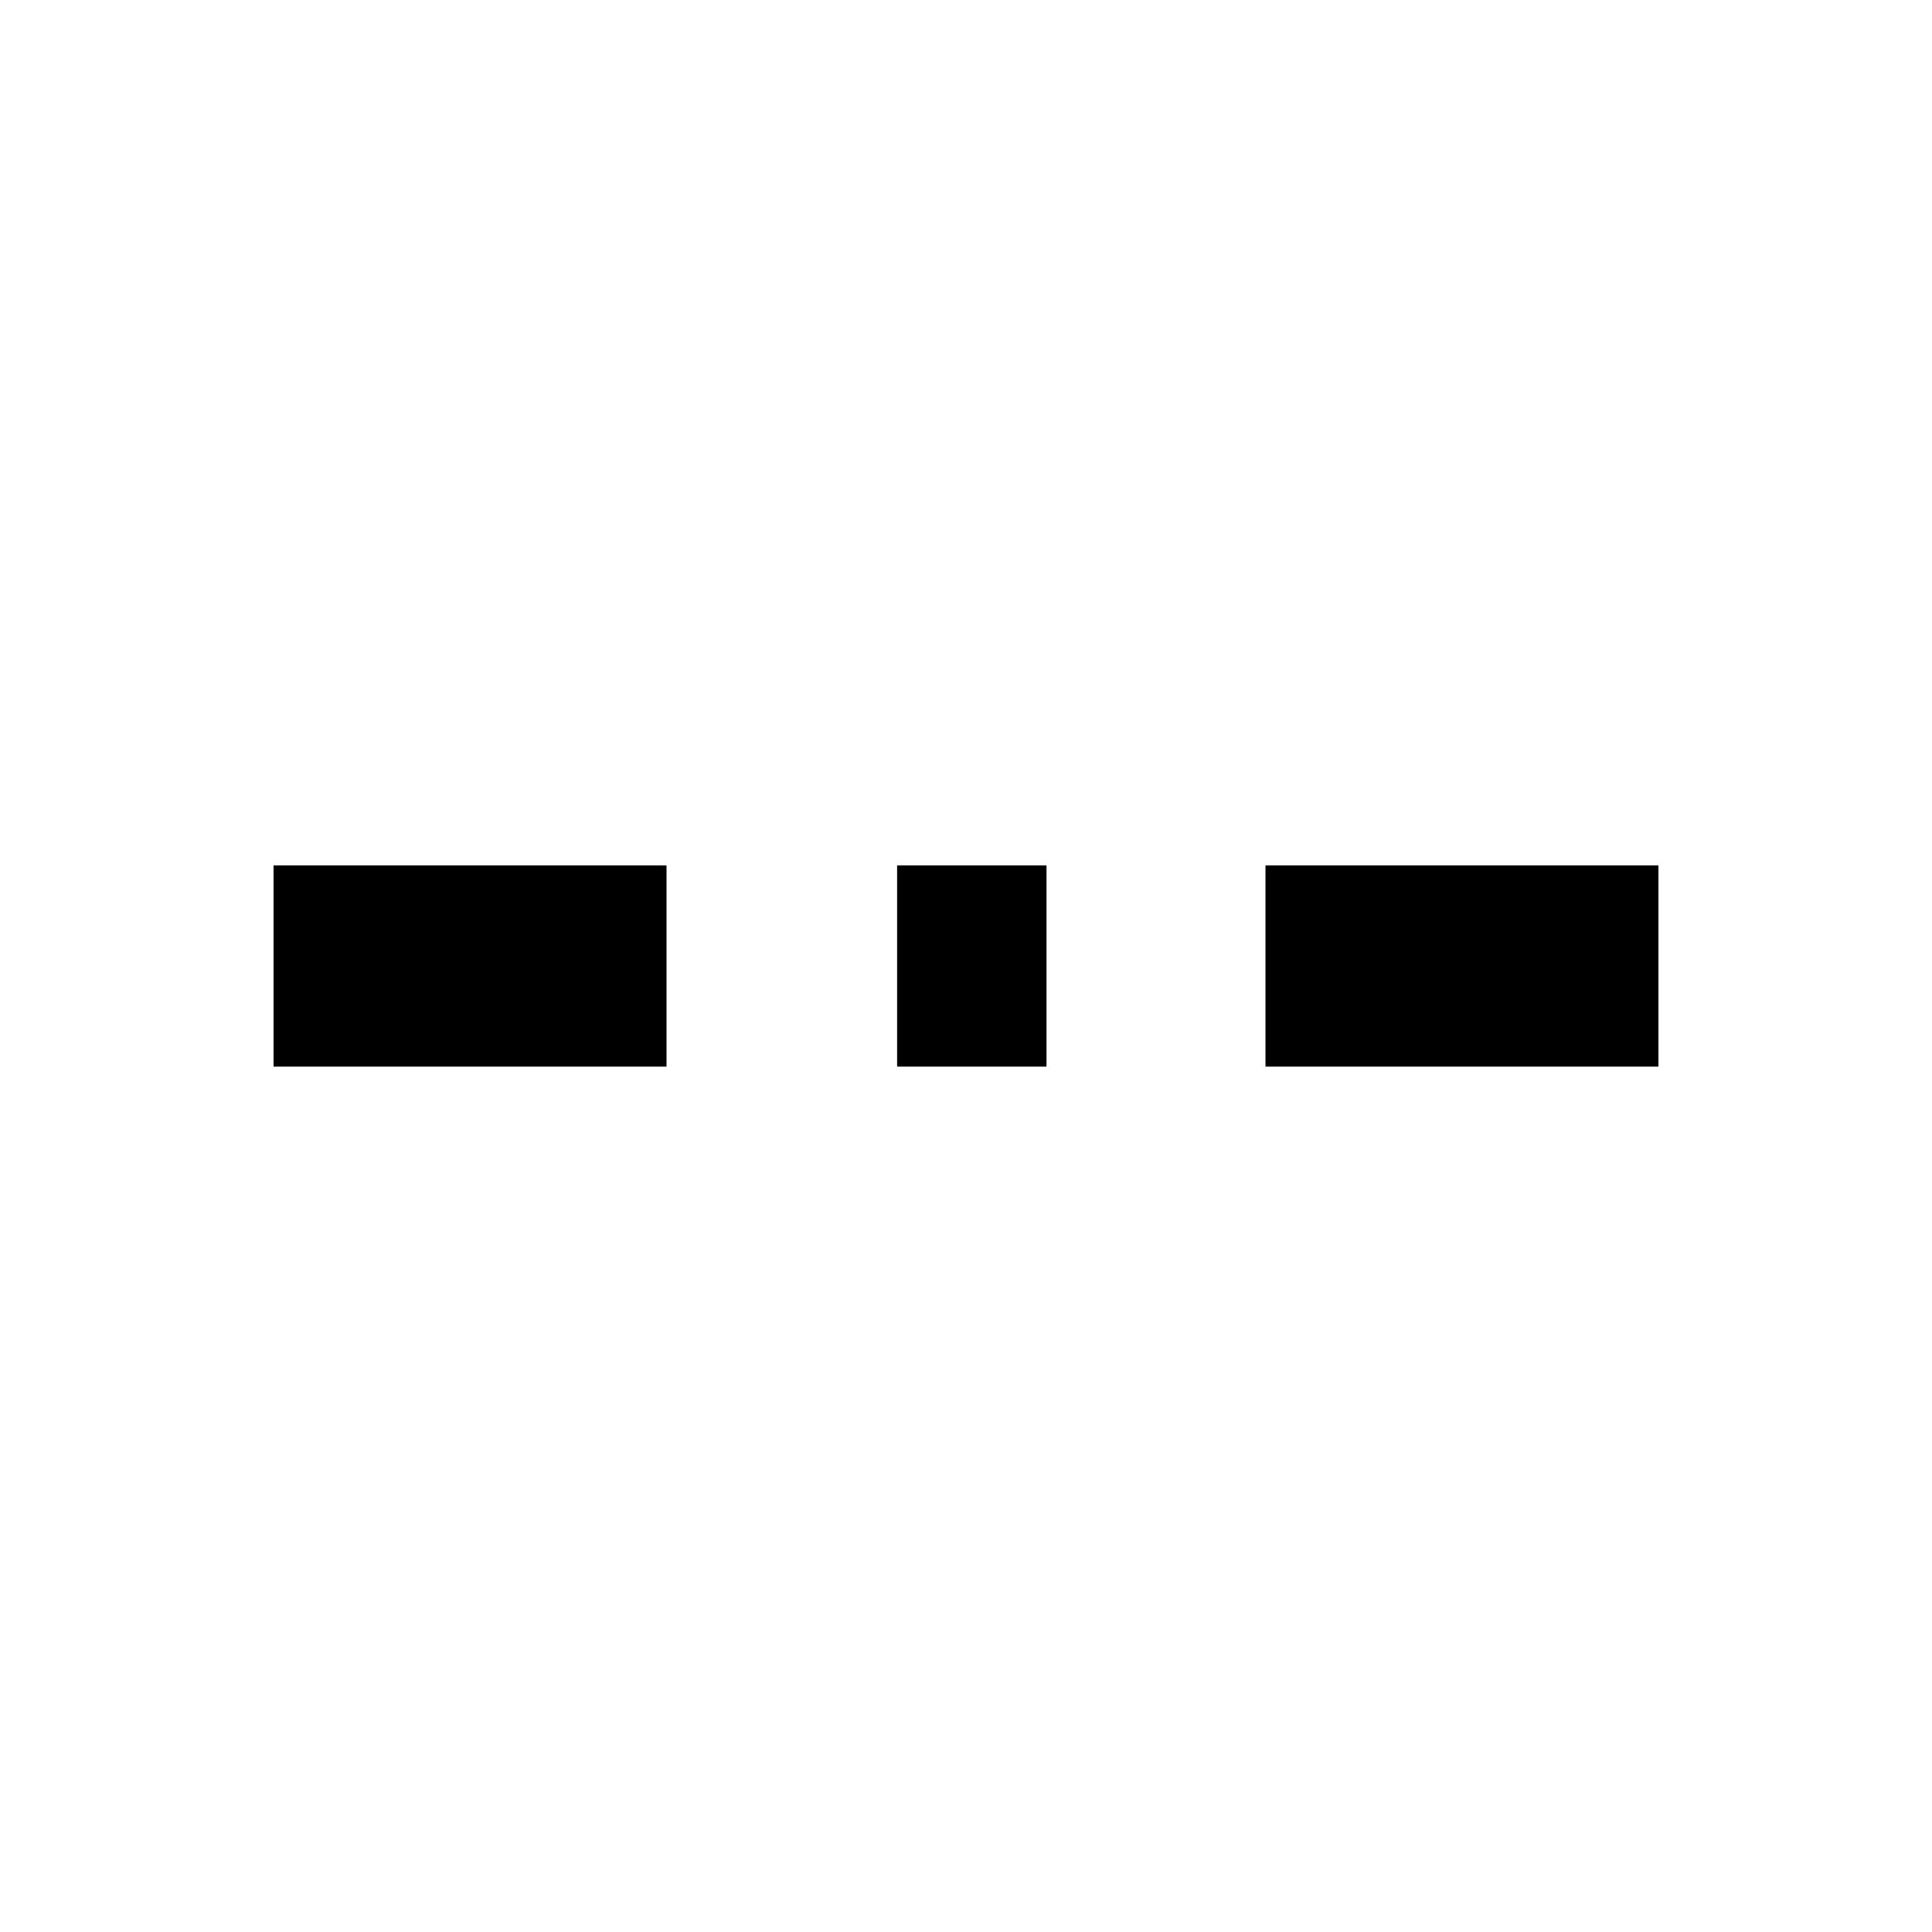
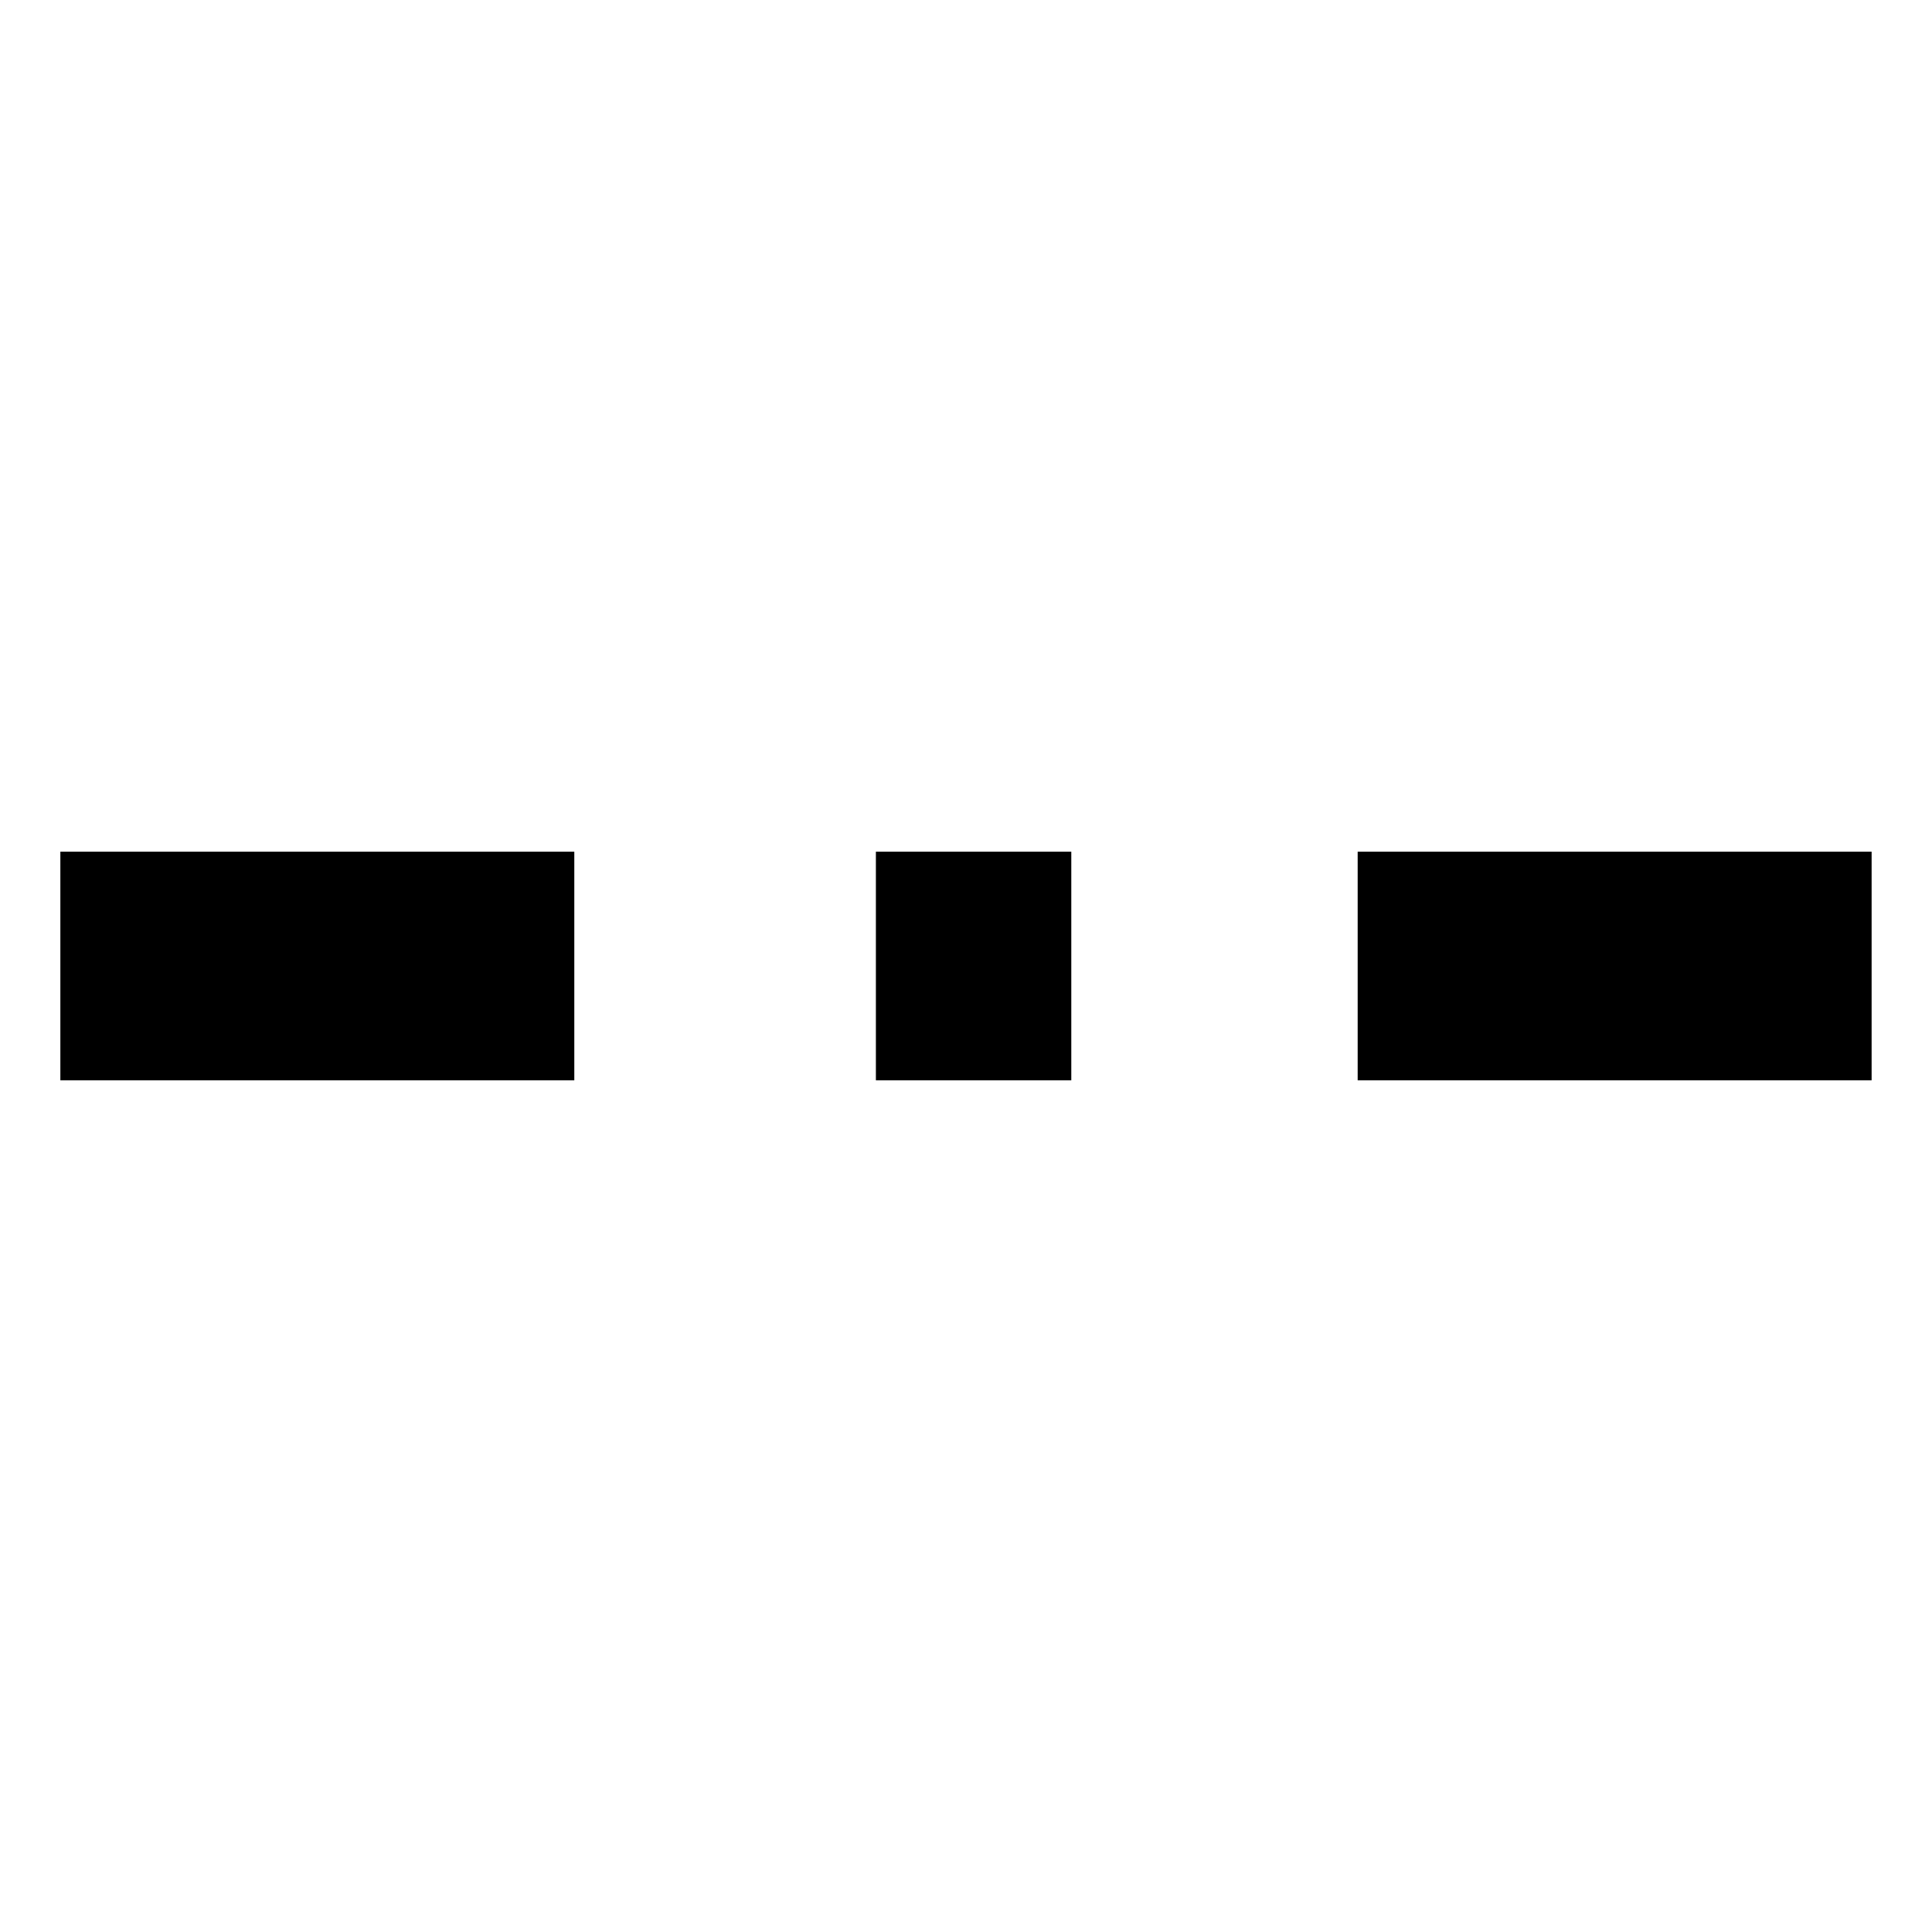
- <svg xmlns="http://www.w3.org/2000/svg" version="1.1" width="48" height="48" id="svg4024">
+ <svg xmlns="http://www.w3.org/2000/svg" version="1.1" width="64" height="64" id="svg4024">
  <defs id="defs4026" />
-   <g id="layer1">
-     <g style="stroke:#000000;stroke-opacity:1;stroke-width:5;stroke-miterlimit:4;stroke-dasharray:none" id="g863" transform="translate(-0.08474595)">
-       <path id="path819" d="M 6.881,24 H 16.644" style="fill:none;stroke:#000000;stroke-width:5;stroke-linecap:butt;stroke-linejoin:miter;stroke-opacity:1;stroke-miterlimit:4;stroke-dasharray:none" />
-       <path id="path819-1" d="m 31.525,24 h 9.763" style="fill:none;stroke:#000000;stroke-width:5;stroke-linecap:butt;stroke-linejoin:miter;stroke-opacity:1;stroke-miterlimit:4;stroke-dasharray:none" />
-       <path id="path819-8-8" d="m 22.373,24 h 3.712" style="fill:none;stroke:#000000;stroke-width:5;stroke-linecap:butt;stroke-linejoin:miter;stroke-opacity:1;stroke-miterlimit:4;stroke-dasharray:none" />
+   <g id="layer1" transform="matrix(1.743842,0,0,1,-9.852216,1.859606)">
+     <g style="stroke:#000000;stroke-width:5;stroke-miterlimit:4;stroke-dasharray:none;stroke-opacity:1" id="g863" transform="translate(-0.08474595)">
+       <path id="path819" d="M 6.881,30.14 H 16.644" style="fill:none;stroke:#000000;stroke-width:7.573;stroke-linecap:butt;stroke-linejoin:miter;stroke-miterlimit:4;stroke-dasharray:none;stroke-opacity:1" />
+       <path id="path819-1" d="m 31.525,30.14 h 9.763" style="fill:none;stroke:#000000;stroke-width:7.573;stroke-linecap:butt;stroke-linejoin:miter;stroke-miterlimit:4;stroke-dasharray:none;stroke-opacity:1" />
+       <path id="path819-8-8" d="m 22.373,30.14 h 3.712" style="fill:none;stroke:#000000;stroke-width:7.573;stroke-linecap:butt;stroke-linejoin:miter;stroke-miterlimit:4;stroke-dasharray:none;stroke-opacity:1" />
    </g>
  </g>
</svg>
